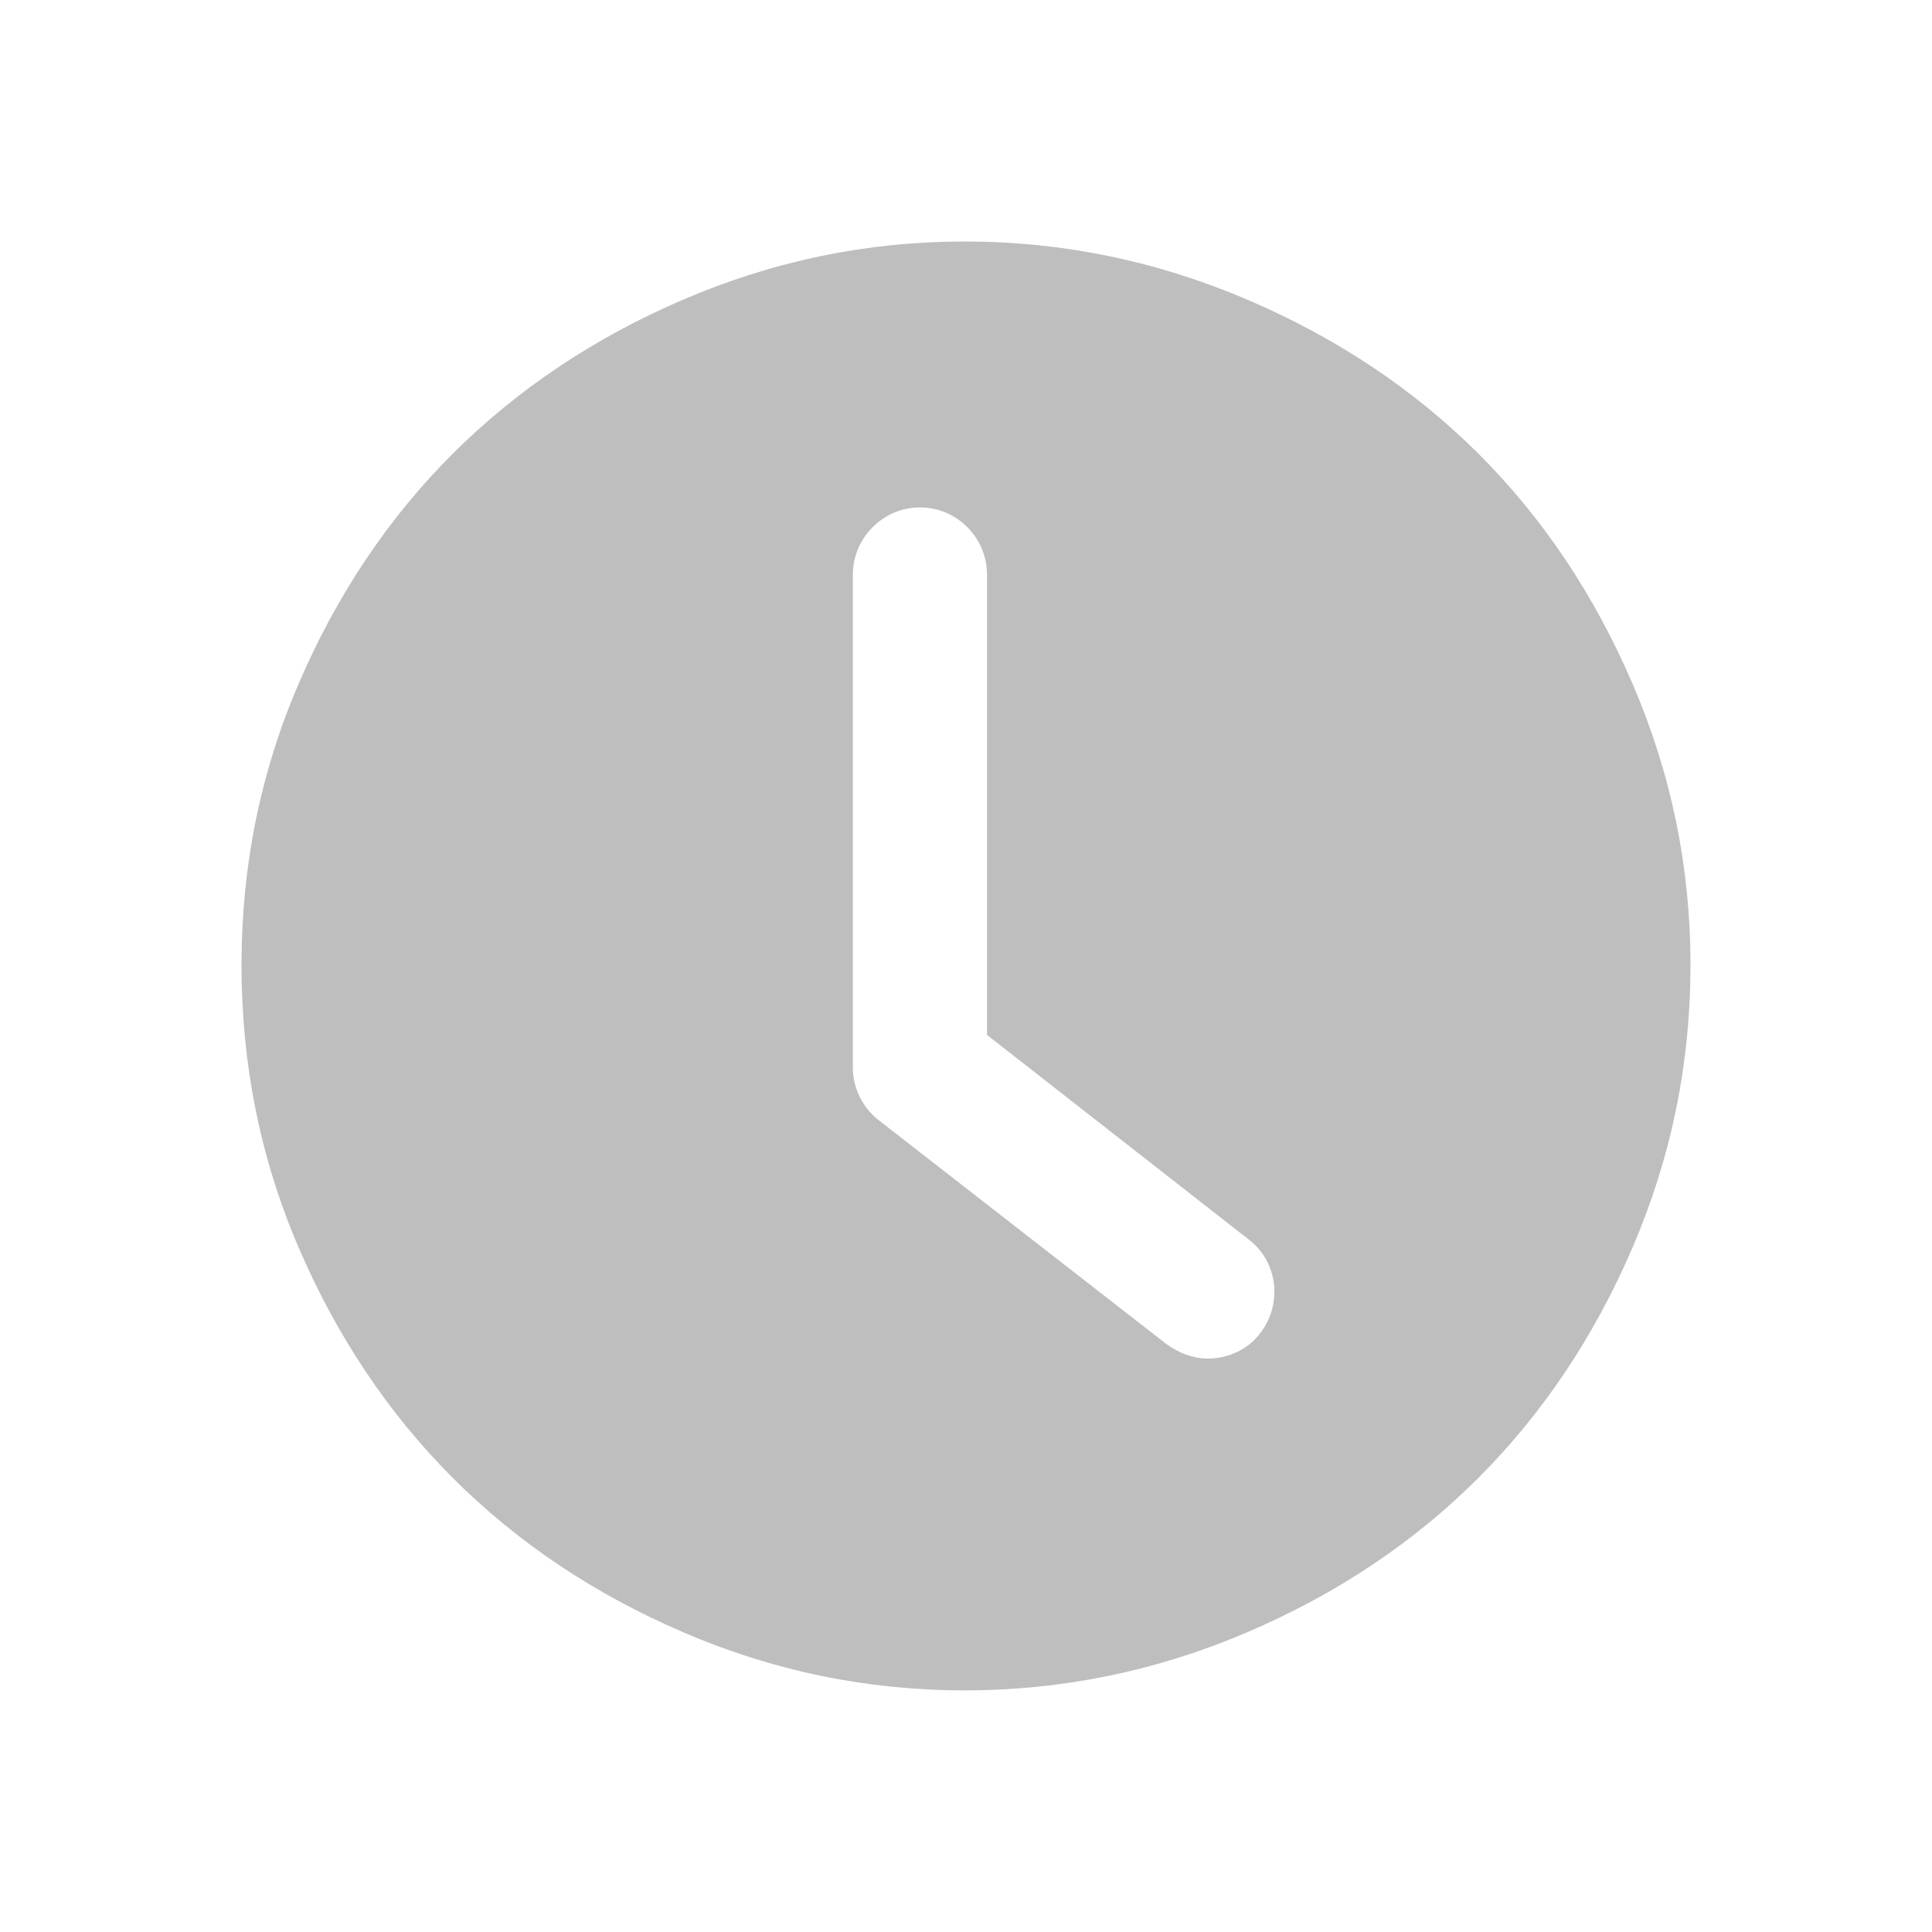
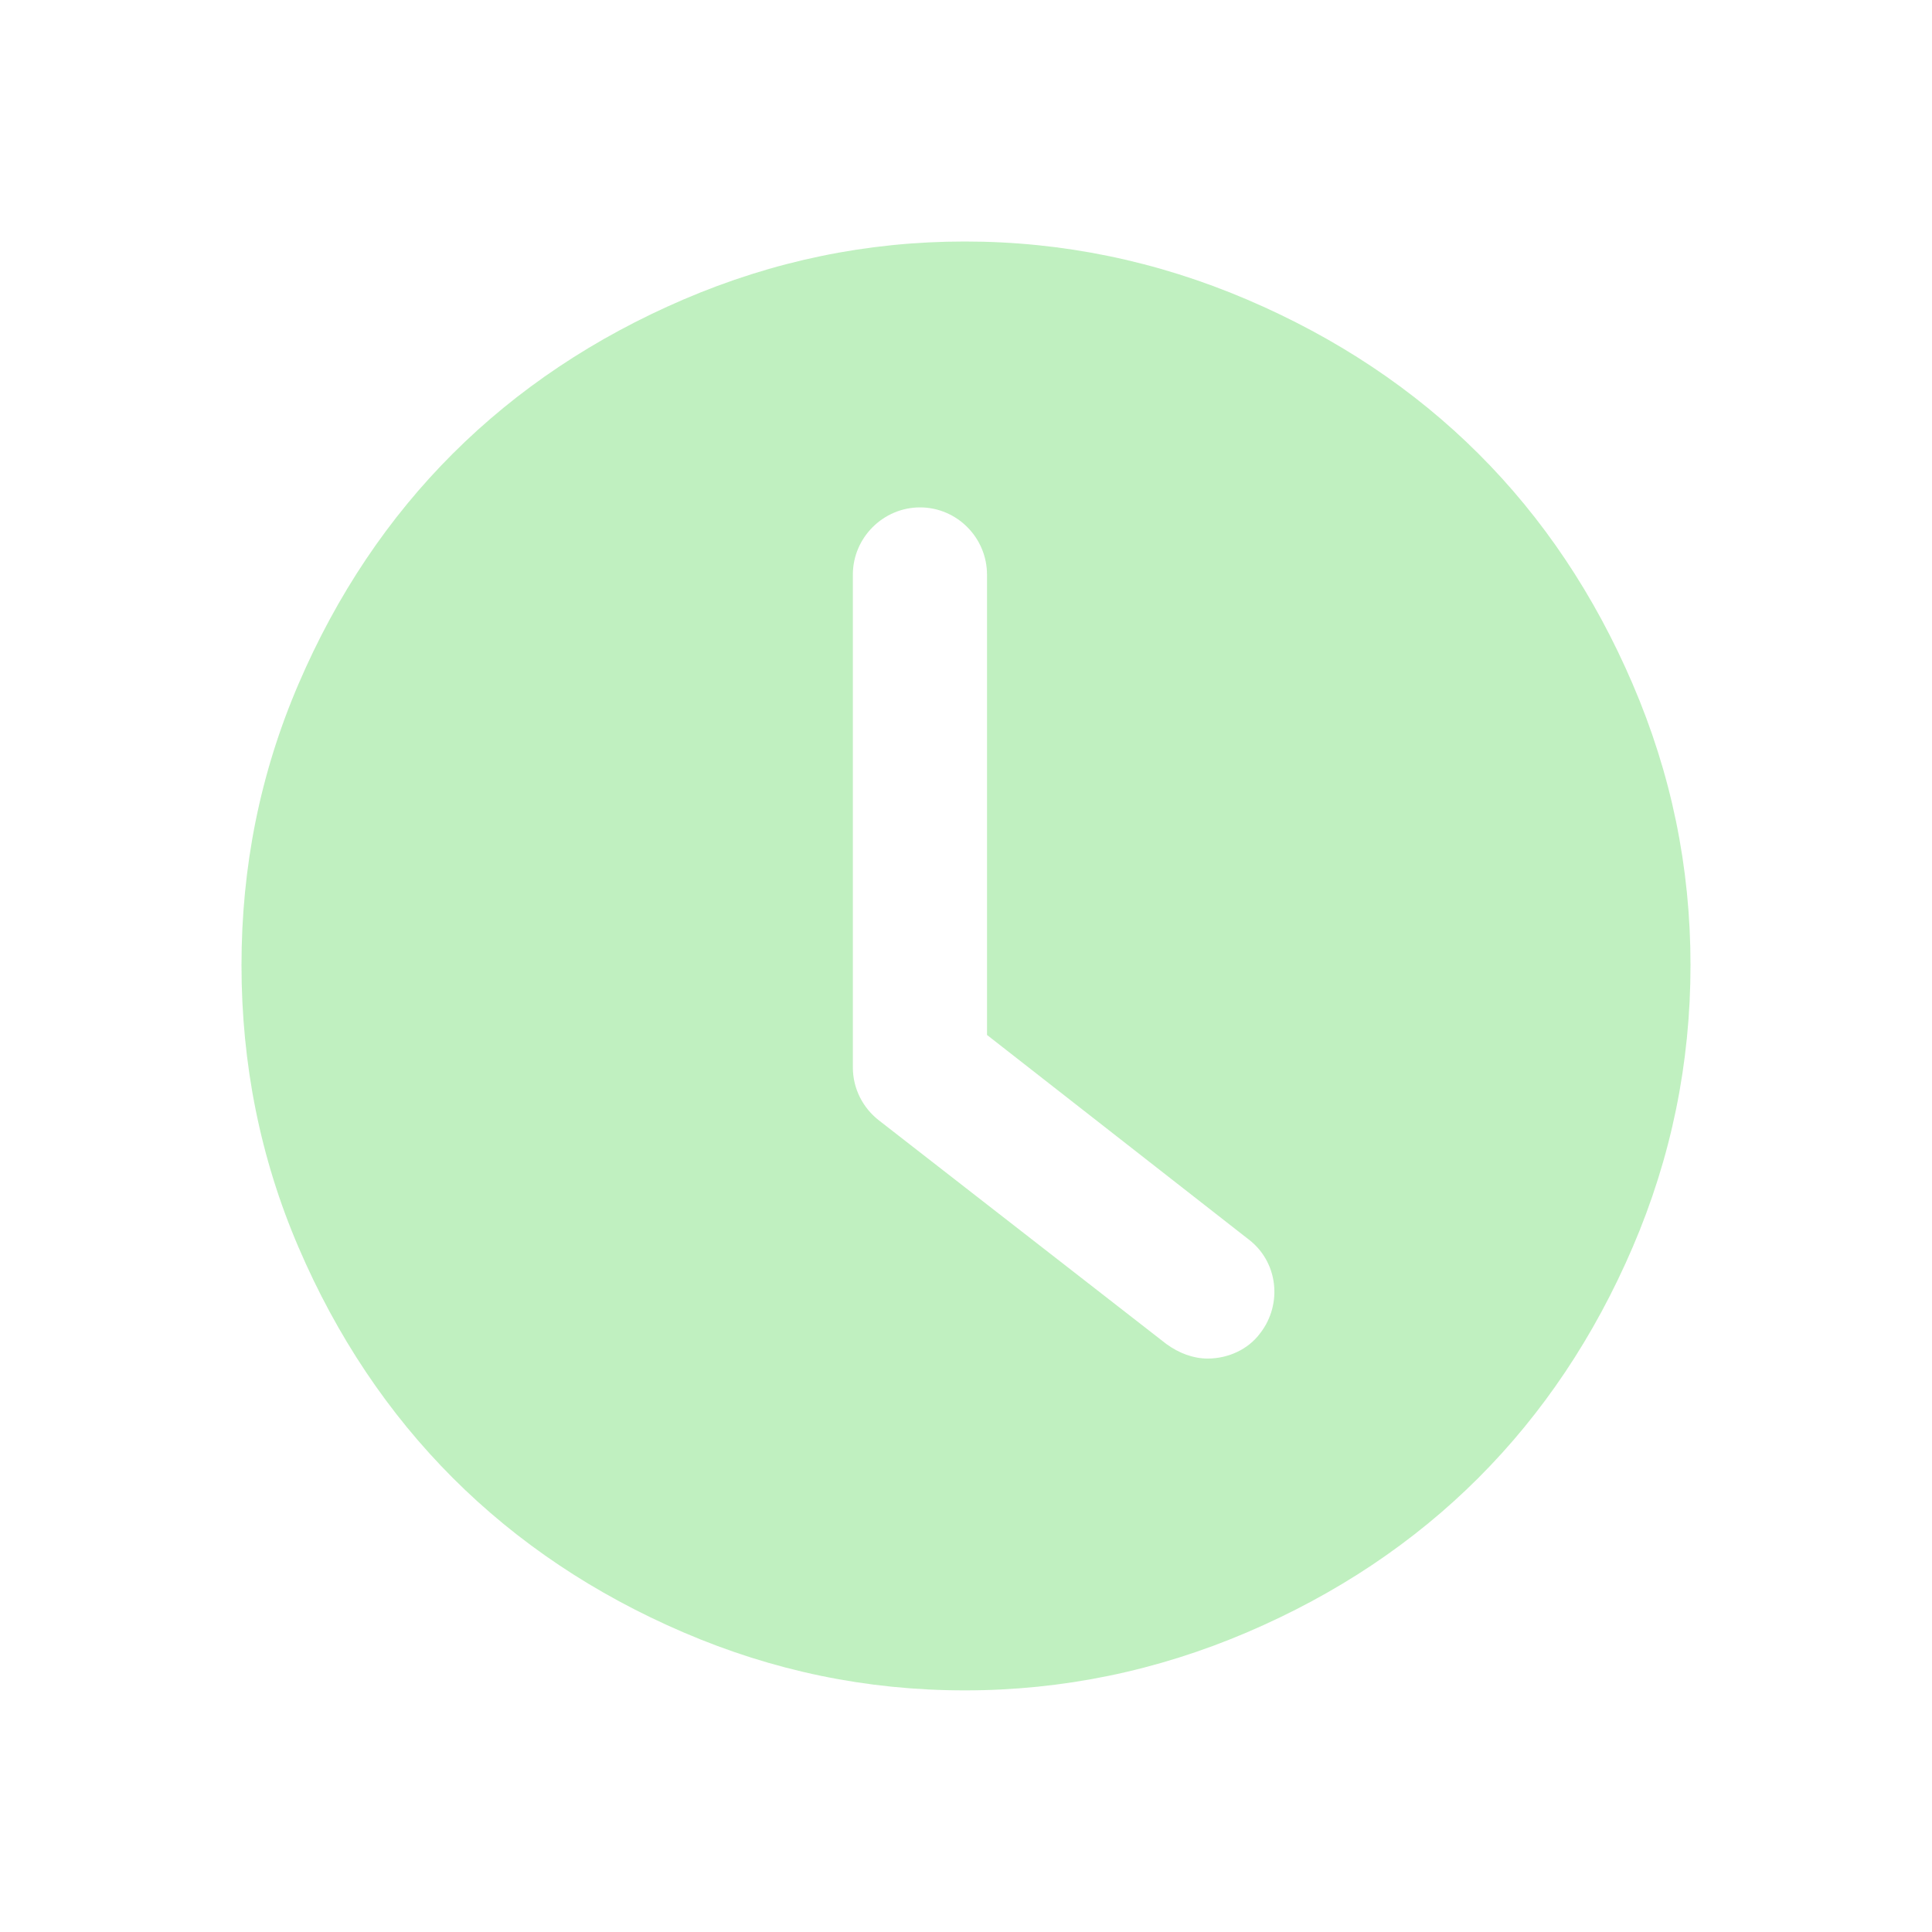
- <svg xmlns="http://www.w3.org/2000/svg" viewBox="0 0 16 16">
-   <path d="m7.99 2c-.813 0-1.587.162-2.329.48-1.475.633-2.555 1.707-3.189 3.185-.318.74-.472 1.514-.472 2.328 0 .814.154 1.596.472 2.336.634 1.478 1.714 2.557 3.189 3.19.743.319 1.516.48 2.329.48.813 0 1.593-.163 2.336-.48 1.487-.635 2.562-1.715 3.195-3.19.319-.743.479-1.522.479-2.336 0-.814-.16-1.585-.479-2.328-.633-1.476-1.708-2.55-3.195-3.185-.743-.317-1.523-.48-2.336-.48zm-.371 2.202c.306 0 .555.251.555.557v3.812l2.161 1.689c.25.186.288.538.103.779-.102.139-.27.212-.437.212-.121 0-.239-.046-.341-.12l-2.383-1.854c-.13-.102-.214-.26-.214-.437v-4.081c0-.306.251-.557.557-.557z" fill="#bebebe" />
+ <svg xmlns="http://www.w3.org/2000/svg" width="16" height="16">
+   <path d="m7.99 2c-.813 0-1.587.162-2.329.48-1.475.633-2.555 1.707-3.189 3.185-.318.74-.472 1.514-.472 2.328 0 .814.154 1.596.472 2.336.634 1.478 1.714 2.557 3.189 3.19.743.319 1.516.48 2.329.48.813 0 1.593-.163 2.336-.48 1.487-.635 2.562-1.715 3.195-3.19.319-.743.479-1.522.479-2.336 0-.814-.16-1.585-.479-2.328-.633-1.476-1.708-2.55-3.195-3.185-.743-.317-1.523-.48-2.336-.48zm-.371 2.202c.306 0 .555.251.555.557v3.812l2.161 1.689c.25.186.288.538.103.779-.102.139-.27.212-.437.212-.121 0-.239-.046-.341-.12l-2.383-1.854c-.13-.102-.214-.26-.214-.437v-4.081c0-.306.251-.557.557-.557z" fill="#BEBE" />
</svg>
